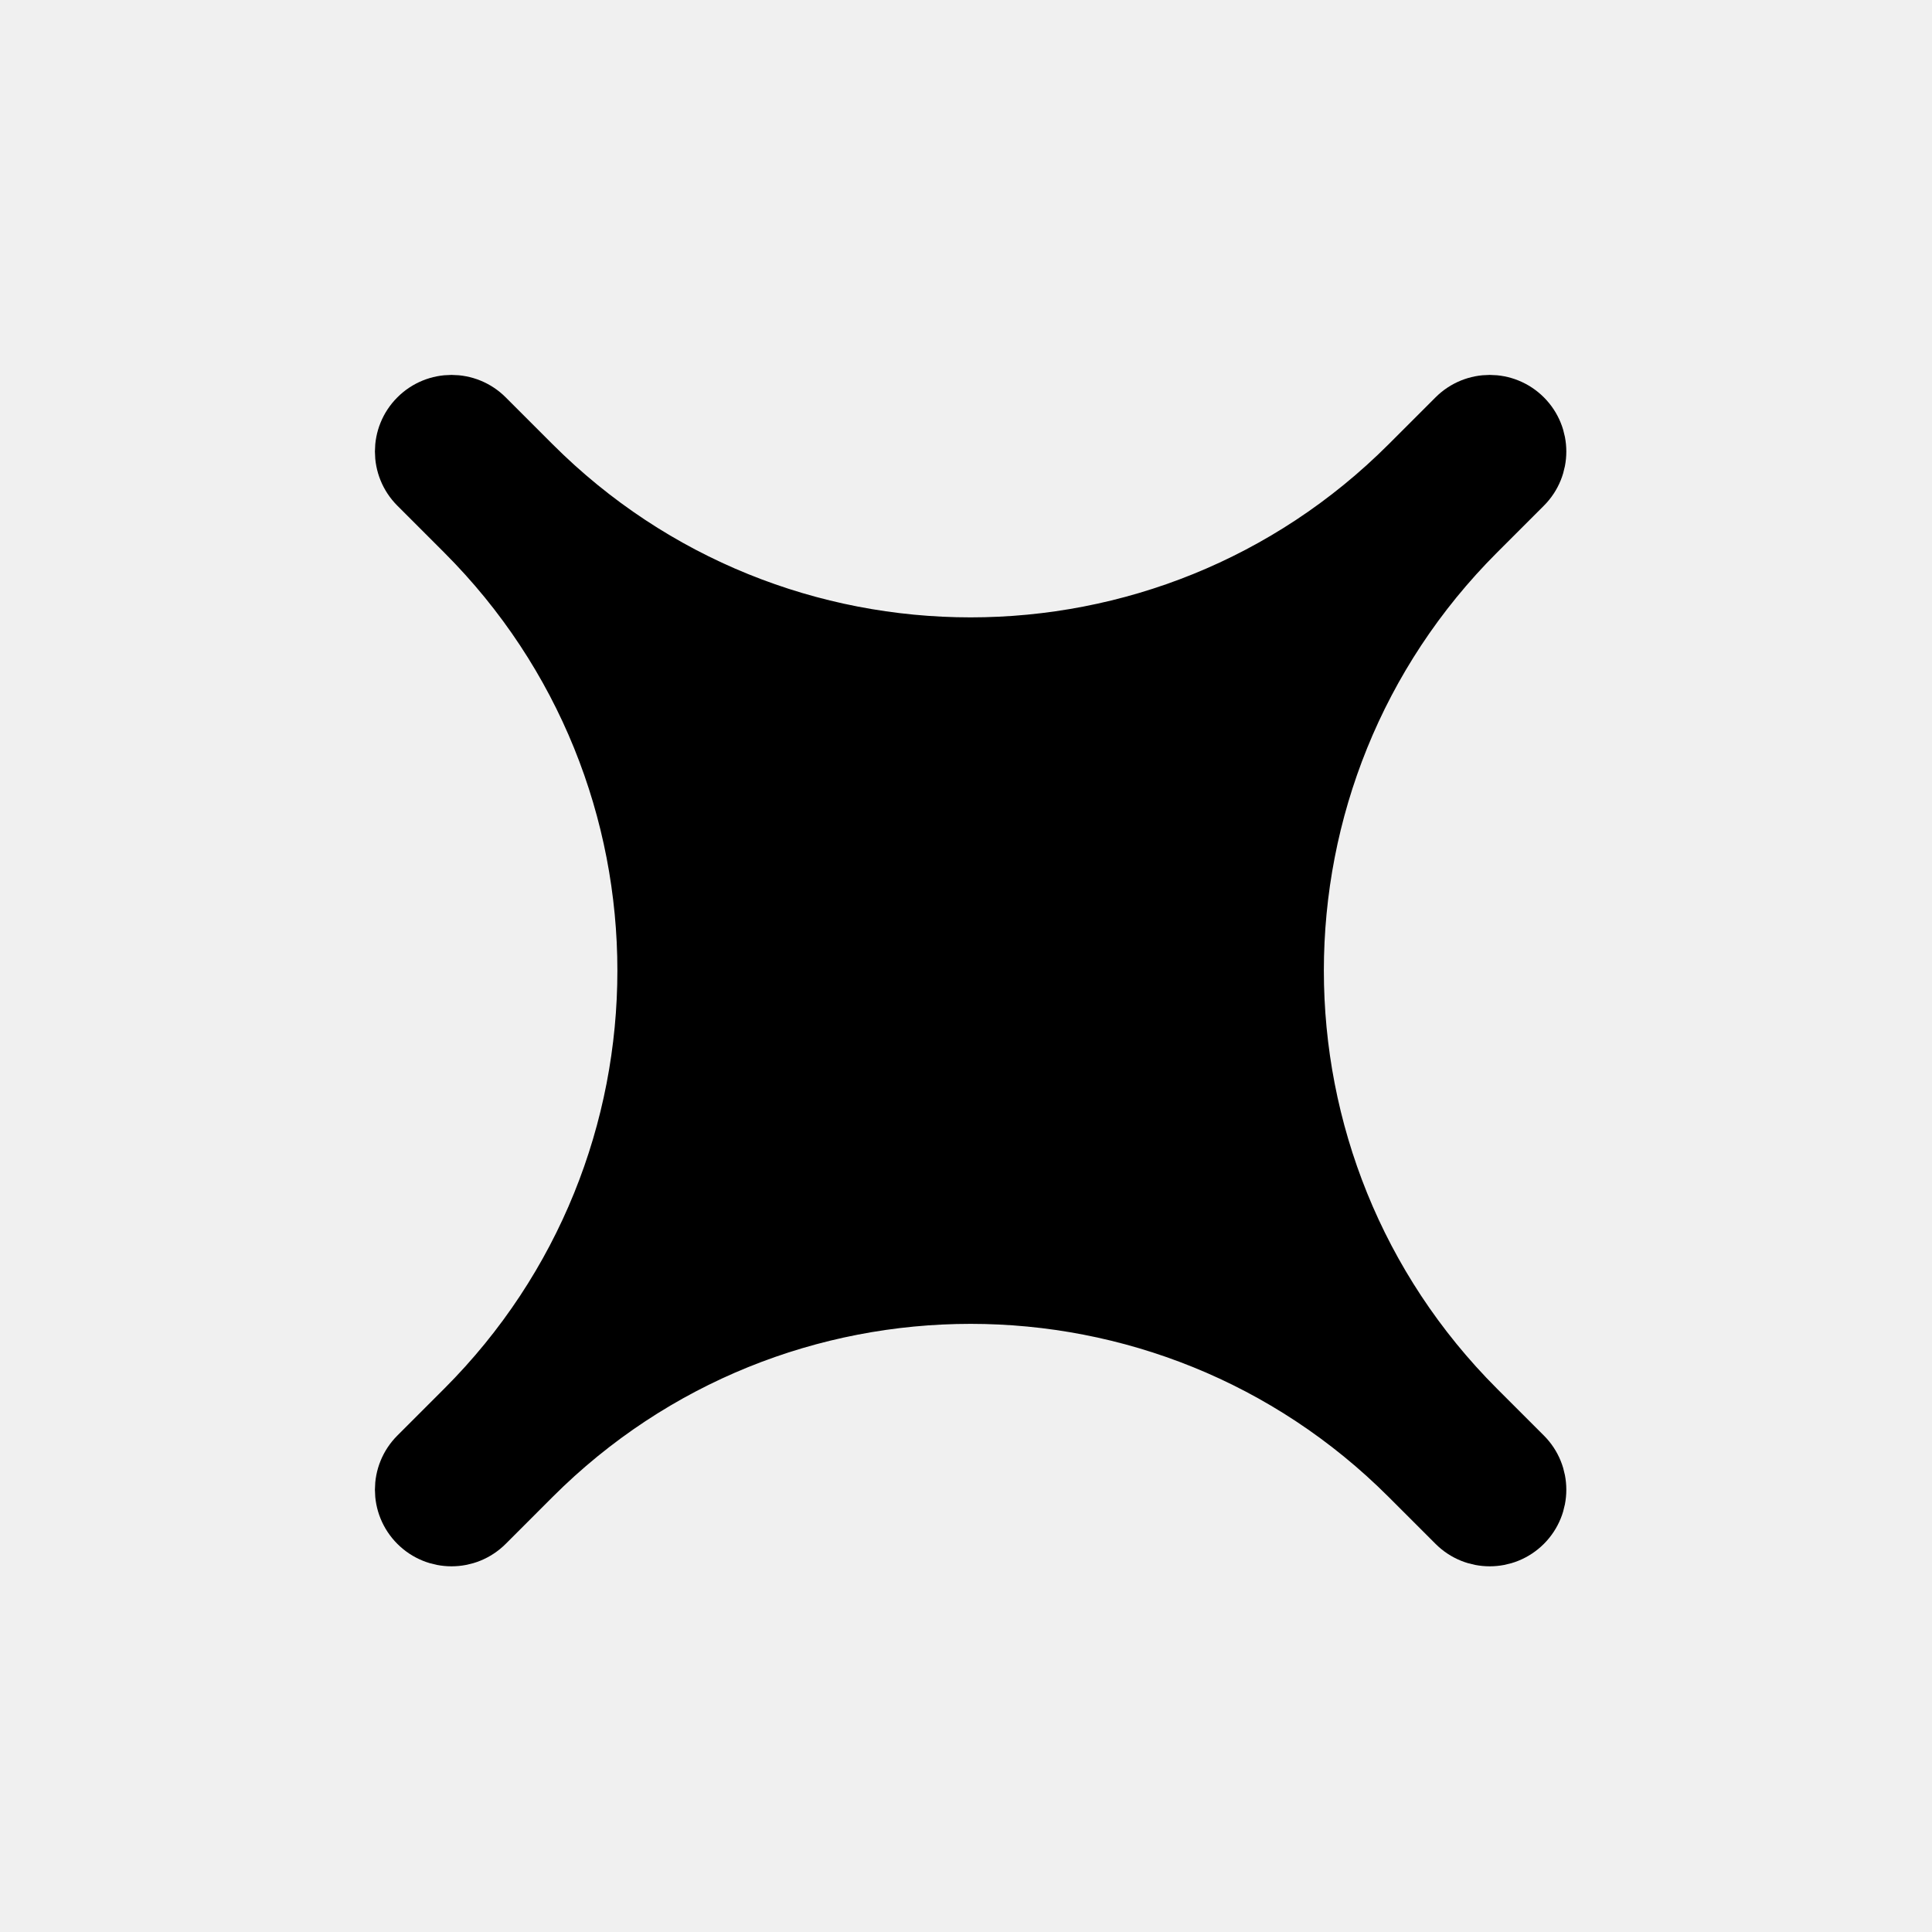
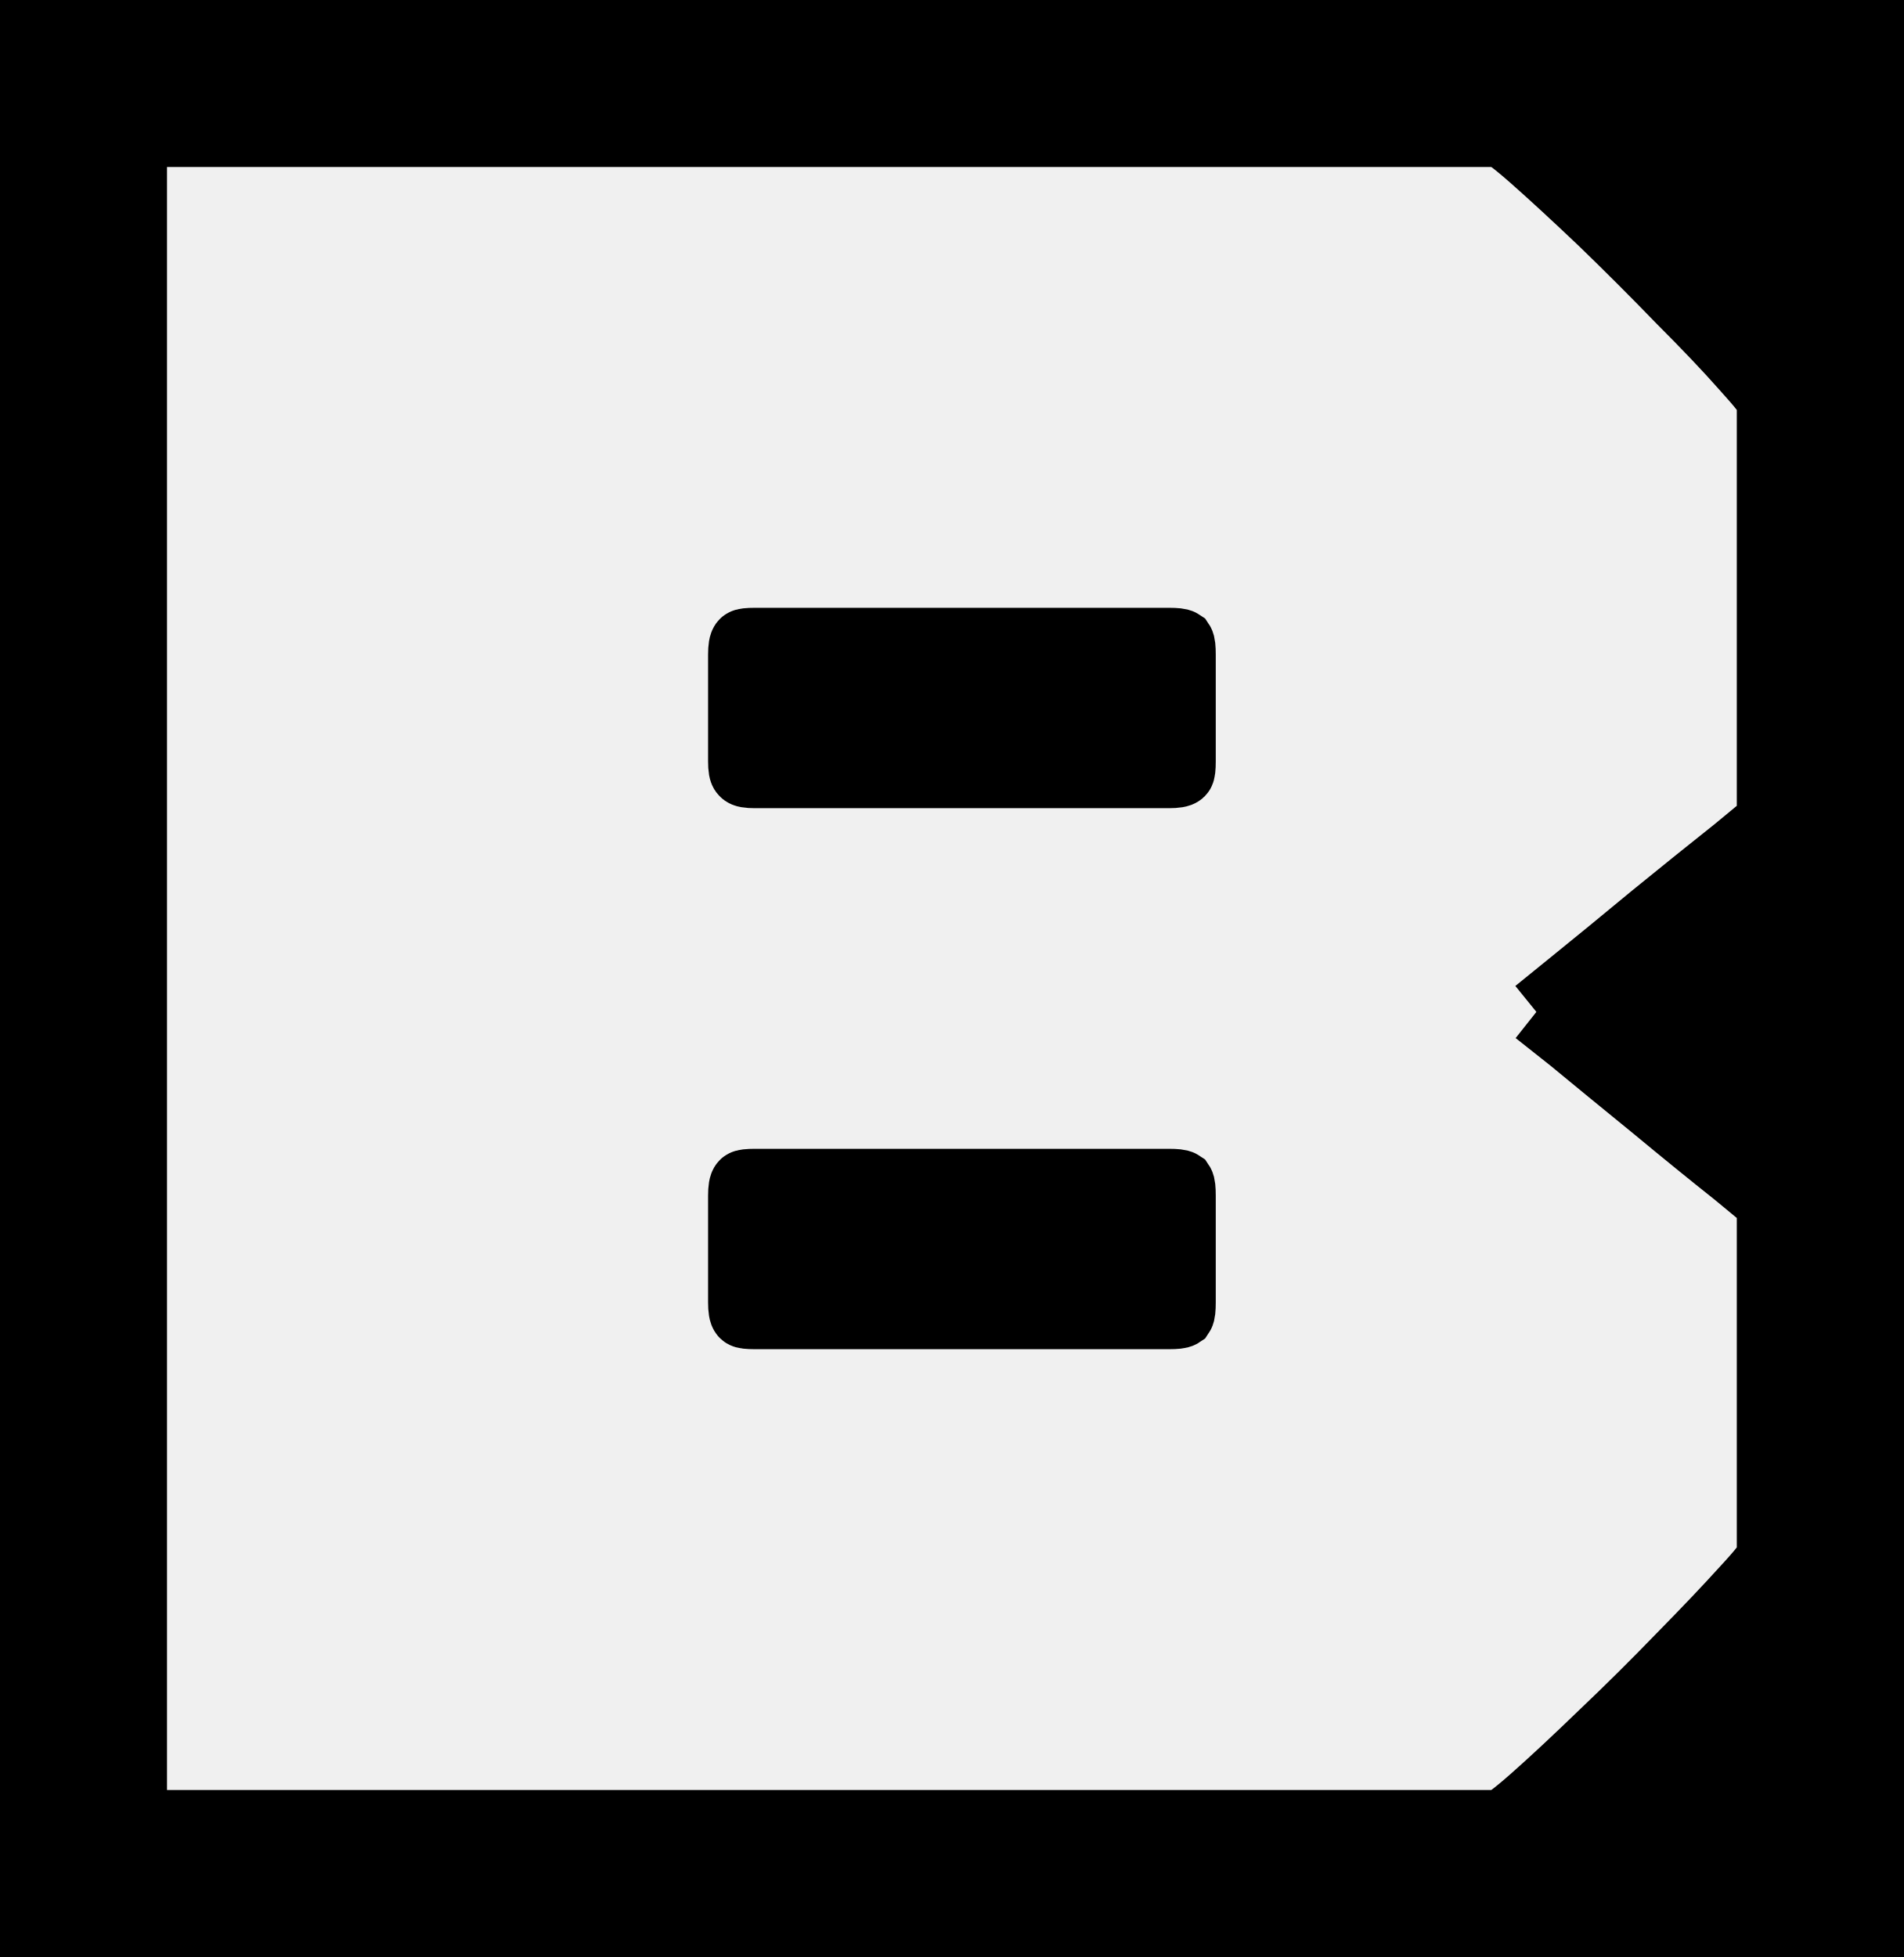
- <svg xmlns="http://www.w3.org/2000/svg" viewBox="0 0 144 144" fill="currentColor" stroke="currentColor" stroke-width="4">
-   <path d="M108.411 31.031L104.919 34.523C86.928 52.513 57.76 52.513 39.77 34.523L36.278 31.031C34.829 29.582 32.48 29.582 31.031 31.031C29.582 32.48 29.582 34.829 31.031 36.277L34.523 39.77C52.514 57.76 52.514 86.928 34.523 104.919L31.031 108.411C29.582 109.86 29.582 112.209 31.031 113.657C32.48 115.106 34.829 115.106 36.278 113.657L39.77 110.165C57.76 92.175 86.928 92.175 104.919 110.165L108.411 113.657C109.86 115.106 112.209 115.106 113.658 113.657C115.106 112.209 115.106 109.86 113.658 108.411L110.165 104.919C92.175 86.928 92.175 57.76 110.165 39.77L113.658 36.277C115.106 34.829 115.106 32.48 113.658 31.031C112.209 29.582 109.86 29.582 108.411 31.031Z" />
+ <svg xmlns="http://www.w3.org/2000/svg" fill="currentColor" stroke="currentColor" viewBox="0 15.7 28.5 29.3" data-asc="0.9" width="28.5" height="29.3">
+   <defs />
+   <g>
+     <g transform="translate(0, 0)">
+       <path d="M0 35.60L0 25.10L2 25.10Q2 25.10 2 25.89Q2 26.68 2 27.72Q2 28.77 2 29.56Q2 30.35 2 30.35Q2 30.35 2 30.35Q2 30.35 2 30.35Q2 30.35 2 30.35Q2 30.35 2 30.35Q2 30.35 2 31.14Q2 31.92 2 32.98Q2 34.02 2 34.81Q2 35.60 2 35.60L0 35.60M28.50 31.05Q28.50 31.05 28.50 32.06Q28.50 33.08 28.50 34.66Q28.50 36.25 28.50 38.02Q28.50 39.80 28.50 41.39Q28.50 42.98 28.50 43.99Q28.50 45 28.50 45Q28.50 45 28.50 45Q28.50 45 28.50 45Q28.50 45 28.50 45Q28.50 45 28.50 45Q28.50 45 27.49 45Q26.48 45 24.88 45Q23.28 45 21.46 45Q19.65 45 17.99 45Q16.33 45 15.20 45Q14.08 45 13.90 45Q13.90 45 13.90 45Q13.90 45 13.90 45Q13.90 45 13.90 45Q13.90 45 13.90 45Q13.90 45 13.90 45Q13.90 44.50 13.90 43.99Q13.90 43.48 13.90 43Q13.90 43 14.76 43Q15.63 43 16.90 43Q18.18 43 19.45 43Q20.73 43 21.59 43Q22.45 43 22.45 43Q22.45 43 22.45 43Q22.45 43 22.45 43Q22.45 43 22.45 43Q22.53 43 22.95 42.63Q23.38 42.25 23.98 41.67Q24.58 41.10 25.15 40.51Q25.73 39.92 26.11 39.50Q26.50 39.08 26.50 39L26.50 31.05L28.50 31.05M28.50 29.65L26.50 29.65L26.50 21.70Q26.50 21.63 26.11 21.20Q25.73 20.77 25.15 20.19Q24.58 19.60 23.98 19.02Q23.38 18.45 22.95 18.07Q22.53 17.70 22.45 17.70Q22.45 17.70 22.45 17.70Q22.45 17.70 22.45 17.70Q22.45 17.70 22.45 17.70Q22.45 17.70 21.59 17.70Q20.73 17.70 19.45 17.70Q18.18 17.70 16.90 17.70Q15.63 17.70 14.76 17.70Q13.90 17.70 13.90 17.70Q13.90 17.20 13.90 16.69Q13.90 16.17 13.90 15.70Q13.90 15.70 13.90 15.70Q13.90 15.70 13.90 15.70Q13.90 15.70 13.90 15.70Q13.90 15.70 13.90 15.70Q13.90 15.70 13.90 15.70Q14.08 15.70 15.20 15.70Q16.33 15.70 17.99 15.70Q19.65 15.70 21.46 15.70Q23.28 15.70 24.88 15.70Q26.48 15.70 27.49 15.70Q28.50 15.70 28.50 15.70Q28.50 15.70 28.50 15.70Q28.50 15.70 28.50 15.70Q28.50 15.70 28.50 15.70Q28.50 15.70 28.50 15.70Q28.50 15.70 28.50 16.71Q28.50 17.72 28.50 19.31Q28.50 20.90 28.50 22.67Q28.50 24.45 28.50 26.04Q28.50 27.63 28.50 28.64Q28.50 29.65 28.50 29.65M23 30.85Q23 30.85 23 30.85Q23 30.85 23 30.85Q23 30.85 23.53 30.42Q24.05 30 24.75 29.42Q25.45 28.85 25.98 28.43Q26.50 28 26.50 28L26.50 25.50L27.45 25.50L28.50 25.50Q28.50 25.50 28.50 26.57Q28.50 27.65 28.50 29.25Q28.50 30.85 28.50 32.45Q28.50 34.05 28.50 35.13Q28.50 36.20 28.50 36.20L27.45 36.20L26.50 36.20L26.50 33.70Q26.50 33.70 25.98 33.27Q25.45 32.85 24.75 32.27Q24.05 31.70 23.53 31.27Q23 30.85 23 30.85Q23 30.85 23 30.85Q23 30.85 23 30.85M0 31.05L2 31.05Q2 31.05 2 31.91Q2 32.77 2 34.14Q2 35.50 2 37.02Q2 38.55 2 39.91Q2 41.27 2 42.14Q2 43 2 43Q2 43 2 43Q2 43 2 43Q2 43 2 43Q2 43 2 43Q2 43 2 43Q2 43 2 43Q2 43 2 43Q2 43 2 43Q2 43 2 43Q2 43 2 43Q2 43 2 43Q2 43 2 43Q2 43 2 43Q2 43 2.91 43Q3.83 43 5.26 43Q6.70 43 8.30 43Q9.90 43 11.34 43Q12.78 43 13.69 43Q14.60 43 14.60 43Q14.60 43.48 14.60 43.99Q14.60 44.50 14.60 45Q14.60 45 14.60 45Q14.60 45 14.60 45Q14.60 45 14.60 45Q14.60 45 14.60 45Q14.60 45 14.60 45Q14.60 45 13.55 45Q12.50 45 10.84 45Q9.18 45 7.30 45Q5.42 45 3.76 45Q2.10 45 1.05 45Q0 45 0 45Q0 45 0 45Q0 45 0 45Q0 45 0 45Q0 45 0 45Q0 45 0 43.99Q0 42.98 0 41.39Q0 39.80 0 38.02Q0 36.25 0 34.66Q0 33.08 0 32.06Q0 31.05 0 31.05M0 29.65Q0 29.65 0 28.64Q0 27.63 0 26.04Q0 24.45 0 22.67Q0 20.90 0 19.31Q0 17.72 0 16.71Q0 15.70 0 15.70Q0 15.70 0 15.70Q0 15.70 0 15.70Q0 15.70 0 15.70Q0 15.70 0 15.70Q0 15.70 1.05 15.70Q2.10 15.70 3.76 15.70Q5.42 15.70 7.30 15.70Q9.18 15.70 10.84 15.70Q12.50 15.70 13.55 15.70Q14.60 15.70 14.60 15.70Q14.60 15.70 14.60 15.70Q14.60 15.70 14.60 15.70Q14.60 15.70 14.60 15.70Q14.60 15.70 14.60 15.70Q14.60 15.70 14.60 15.70Q14.60 16.17 14.60 16.69Q14.60 17.20 14.60 17.70Q14.60 17.70 13.69 17.70Q12.78 17.70 11.34 17.70Q9.90 17.70 8.30 17.70Q6.70 17.70 5.26 17.70Q3.83 17.70 2.91 17.70Q2 17.70 2 17.70Q2 17.70 2 17.70Q2 17.70 2 17.70Q2 17.70 2 17.70Q2 17.70 2 17.70Q2 17.70 2 17.70Q2 17.70 2 17.70Q2 17.70 2 17.70Q2 17.70 2 17.70Q2 17.70 2 17.70Q2 17.70 2 17.70Q2 17.70 2 17.70Q2 17.70 2 17.70Q2 17.70 2 17.70Q2 17.70 2 18.56Q2 19.42 2 20.79Q2 22.15 2 23.67Q2 25.20 2 26.56Q2 27.93 2 28.79Q2 29.65 2 29.65L0 29.65M17.50 25.30Q17.50 25.30 17.50 25.30Q17.50 25.30 17.50 25.30Q17.50 25.30 17.50 25.30Q17.50 25.30 17.50 25.30Q17.50 25.30 17.50 25.30Q17.50 25.30 17.50 25.30Q17.50 25.30 17.50 25.30Q17.65 25.30 17.68 25.32Q17.70 25.35 17.70 25.50Q17.70 25.77 17.70 26.04Q17.70 26.30 17.70 26.56Q17.70 26.82 17.70 27.10Q17.70 27.25 17.68 27.27Q17.65 27.30 17.50 27.30Q17.50 27.30 17.50 27.30Q17.50 27.30 17.50 27.30Q17.50 27.30 17.50 27.30Q17.50 27.30 17.50 27.30Q17.50 27.30 17.50 27.30Q17.50 27.30 17.50 27.30Q17.50 27.30 17.50 27.30Q17.50 27.30 16.56 27.30Q15.63 27.30 14.40 27.30Q13.18 27.30 12.24 27.30Q11.30 27.30 11.30 27.30Q11.30 27.30 11.30 27.30Q11.30 27.30 11.30 27.30Q11.15 27.30 11.13 27.27Q11.10 27.25 11.10 27.10Q11.10 26.82 11.10 26.56Q11.10 26.30 11.10 26.04Q11.10 25.77 11.10 25.50Q11.10 25.35 11.13 25.32Q11.15 25.30 11.30 25.30Q11.30 25.30 11.30 25.30Q11.30 25.30 11.30 25.30Q11.30 25.30 12.24 25.30Q13.18 25.30 14.40 25.30Q15.63 25.30 16.56 25.30Q17.50 25.30 17.50 25.30M17.50 35.40Q17.50 35.40 16.56 35.40Q15.63 35.40 14.40 35.40Q13.18 35.40 12.24 35.40Q11.30 35.40 11.30 35.40Q11.30 35.40 11.30 35.40Q11.30 35.40 11.30 35.40Q11.15 35.40 11.13 35.38Q11.10 35.35 11.10 35.20Q11.10 34.92 11.10 34.66Q11.10 34.40 11.10 34.14Q11.10 33.88 11.10 33.60Q11.10 33.45 11.13 33.42Q11.15 33.40 11.30 33.40Q11.30 33.40 11.30 33.40Q11.30 33.40 11.30 33.40Q11.30 33.40 12.24 33.40Q13.18 33.40 14.40 33.40Q15.63 33.40 16.56 33.40Q17.50 33.40 17.50 33.40Q17.50 33.40 17.50 33.40Q17.50 33.40 17.50 33.40Q17.50 33.40 17.50 33.40Q17.50 33.40 17.50 33.40Q17.50 33.40 17.50 33.40Q17.50 33.40 17.50 33.40Q17.50 33.40 17.50 33.40Q17.65 33.40 17.68 33.42Q17.70 33.45 17.70 33.60Q17.70 33.88 17.70 34.14Q17.70 34.40 17.70 34.66Q17.70 34.92 17.70 35.20Q17.70 35.35 17.68 35.38Q17.65 35.40 17.50 35.40Q17.50 35.40 17.50 35.40Q17.50 35.40 17.50 35.40Q17.50 35.40 17.50 35.40Q17.50 35.40 17.50 35.40Q17.50 35.40 17.50 35.40Q17.50 35.40 17.50 35.40Q17.50 35.40 17.50 35.40Z" />
+     </g>
+   </g>
  <style>
-     @media (prefers-color-scheme: dark) {
-       svg {
-         fill: #fff;
-         stroke: #fff;
-       }
-     }
-   </style>
+ 		@media (prefers-color-scheme: dark) {
+ 		svg {
+ 		fill: #fff;
+ 		stroke: #fff;
+ 		}
+ 		}
+ 	</style>
</svg>
